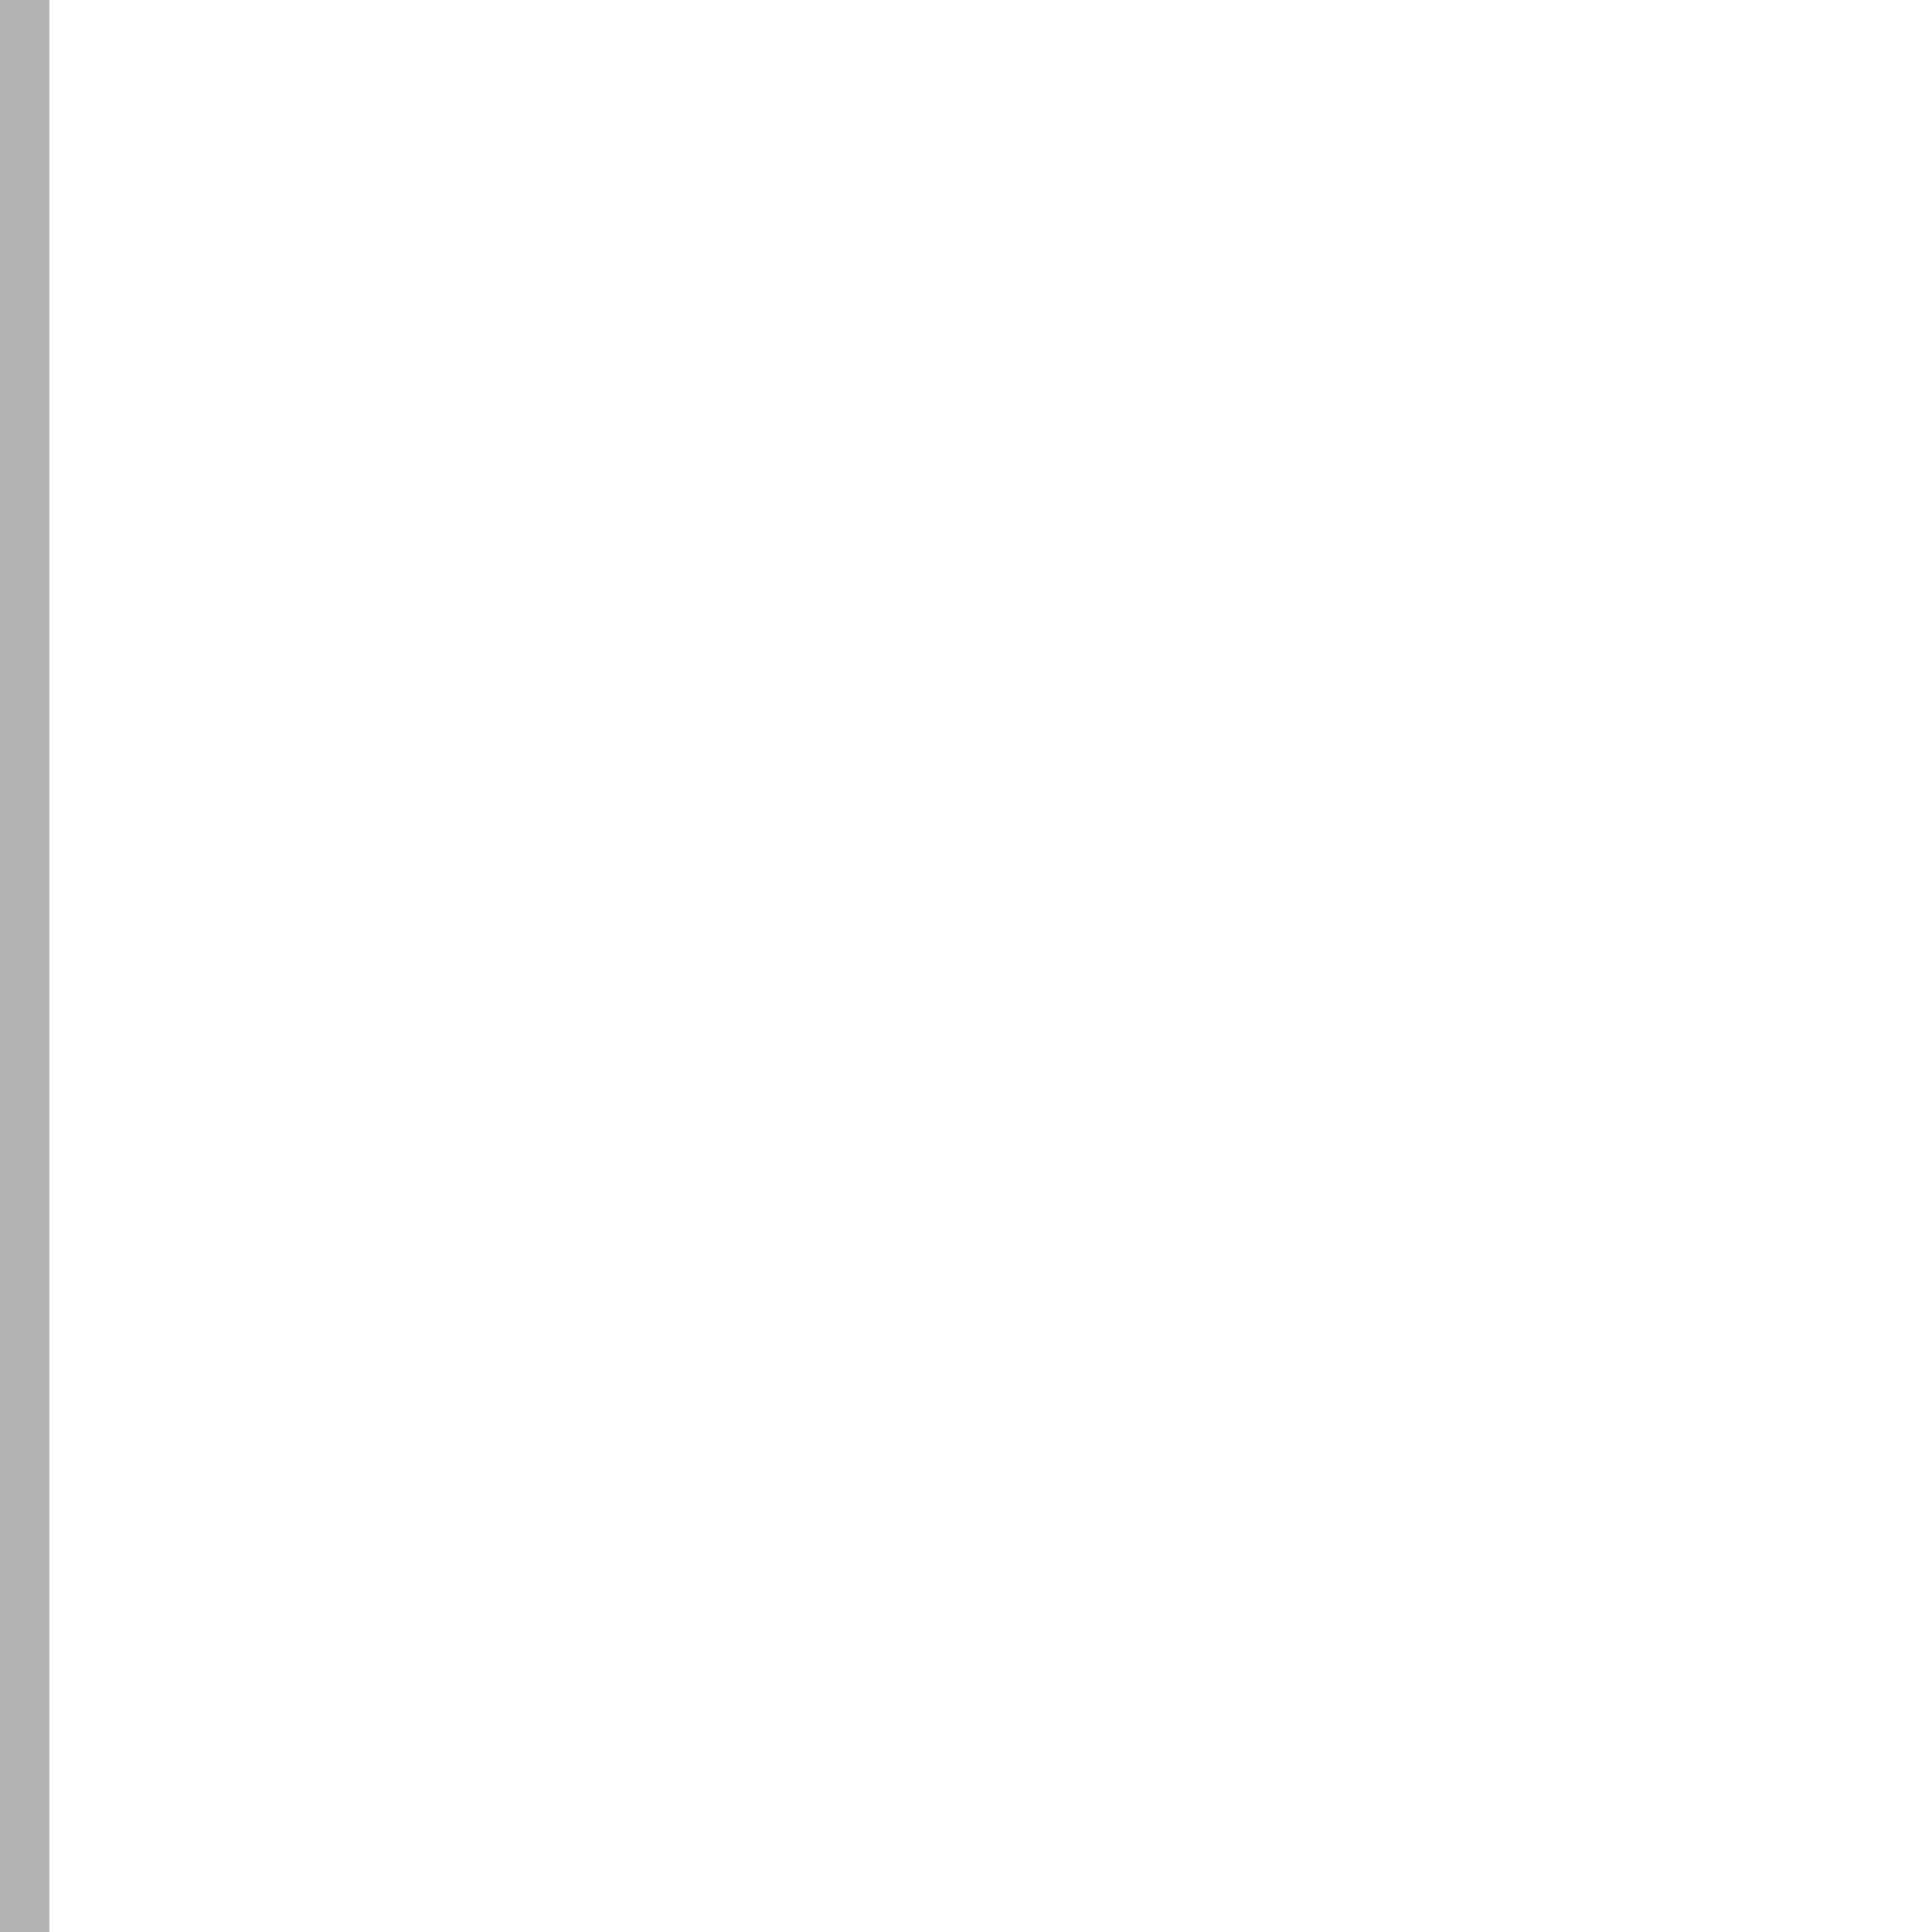
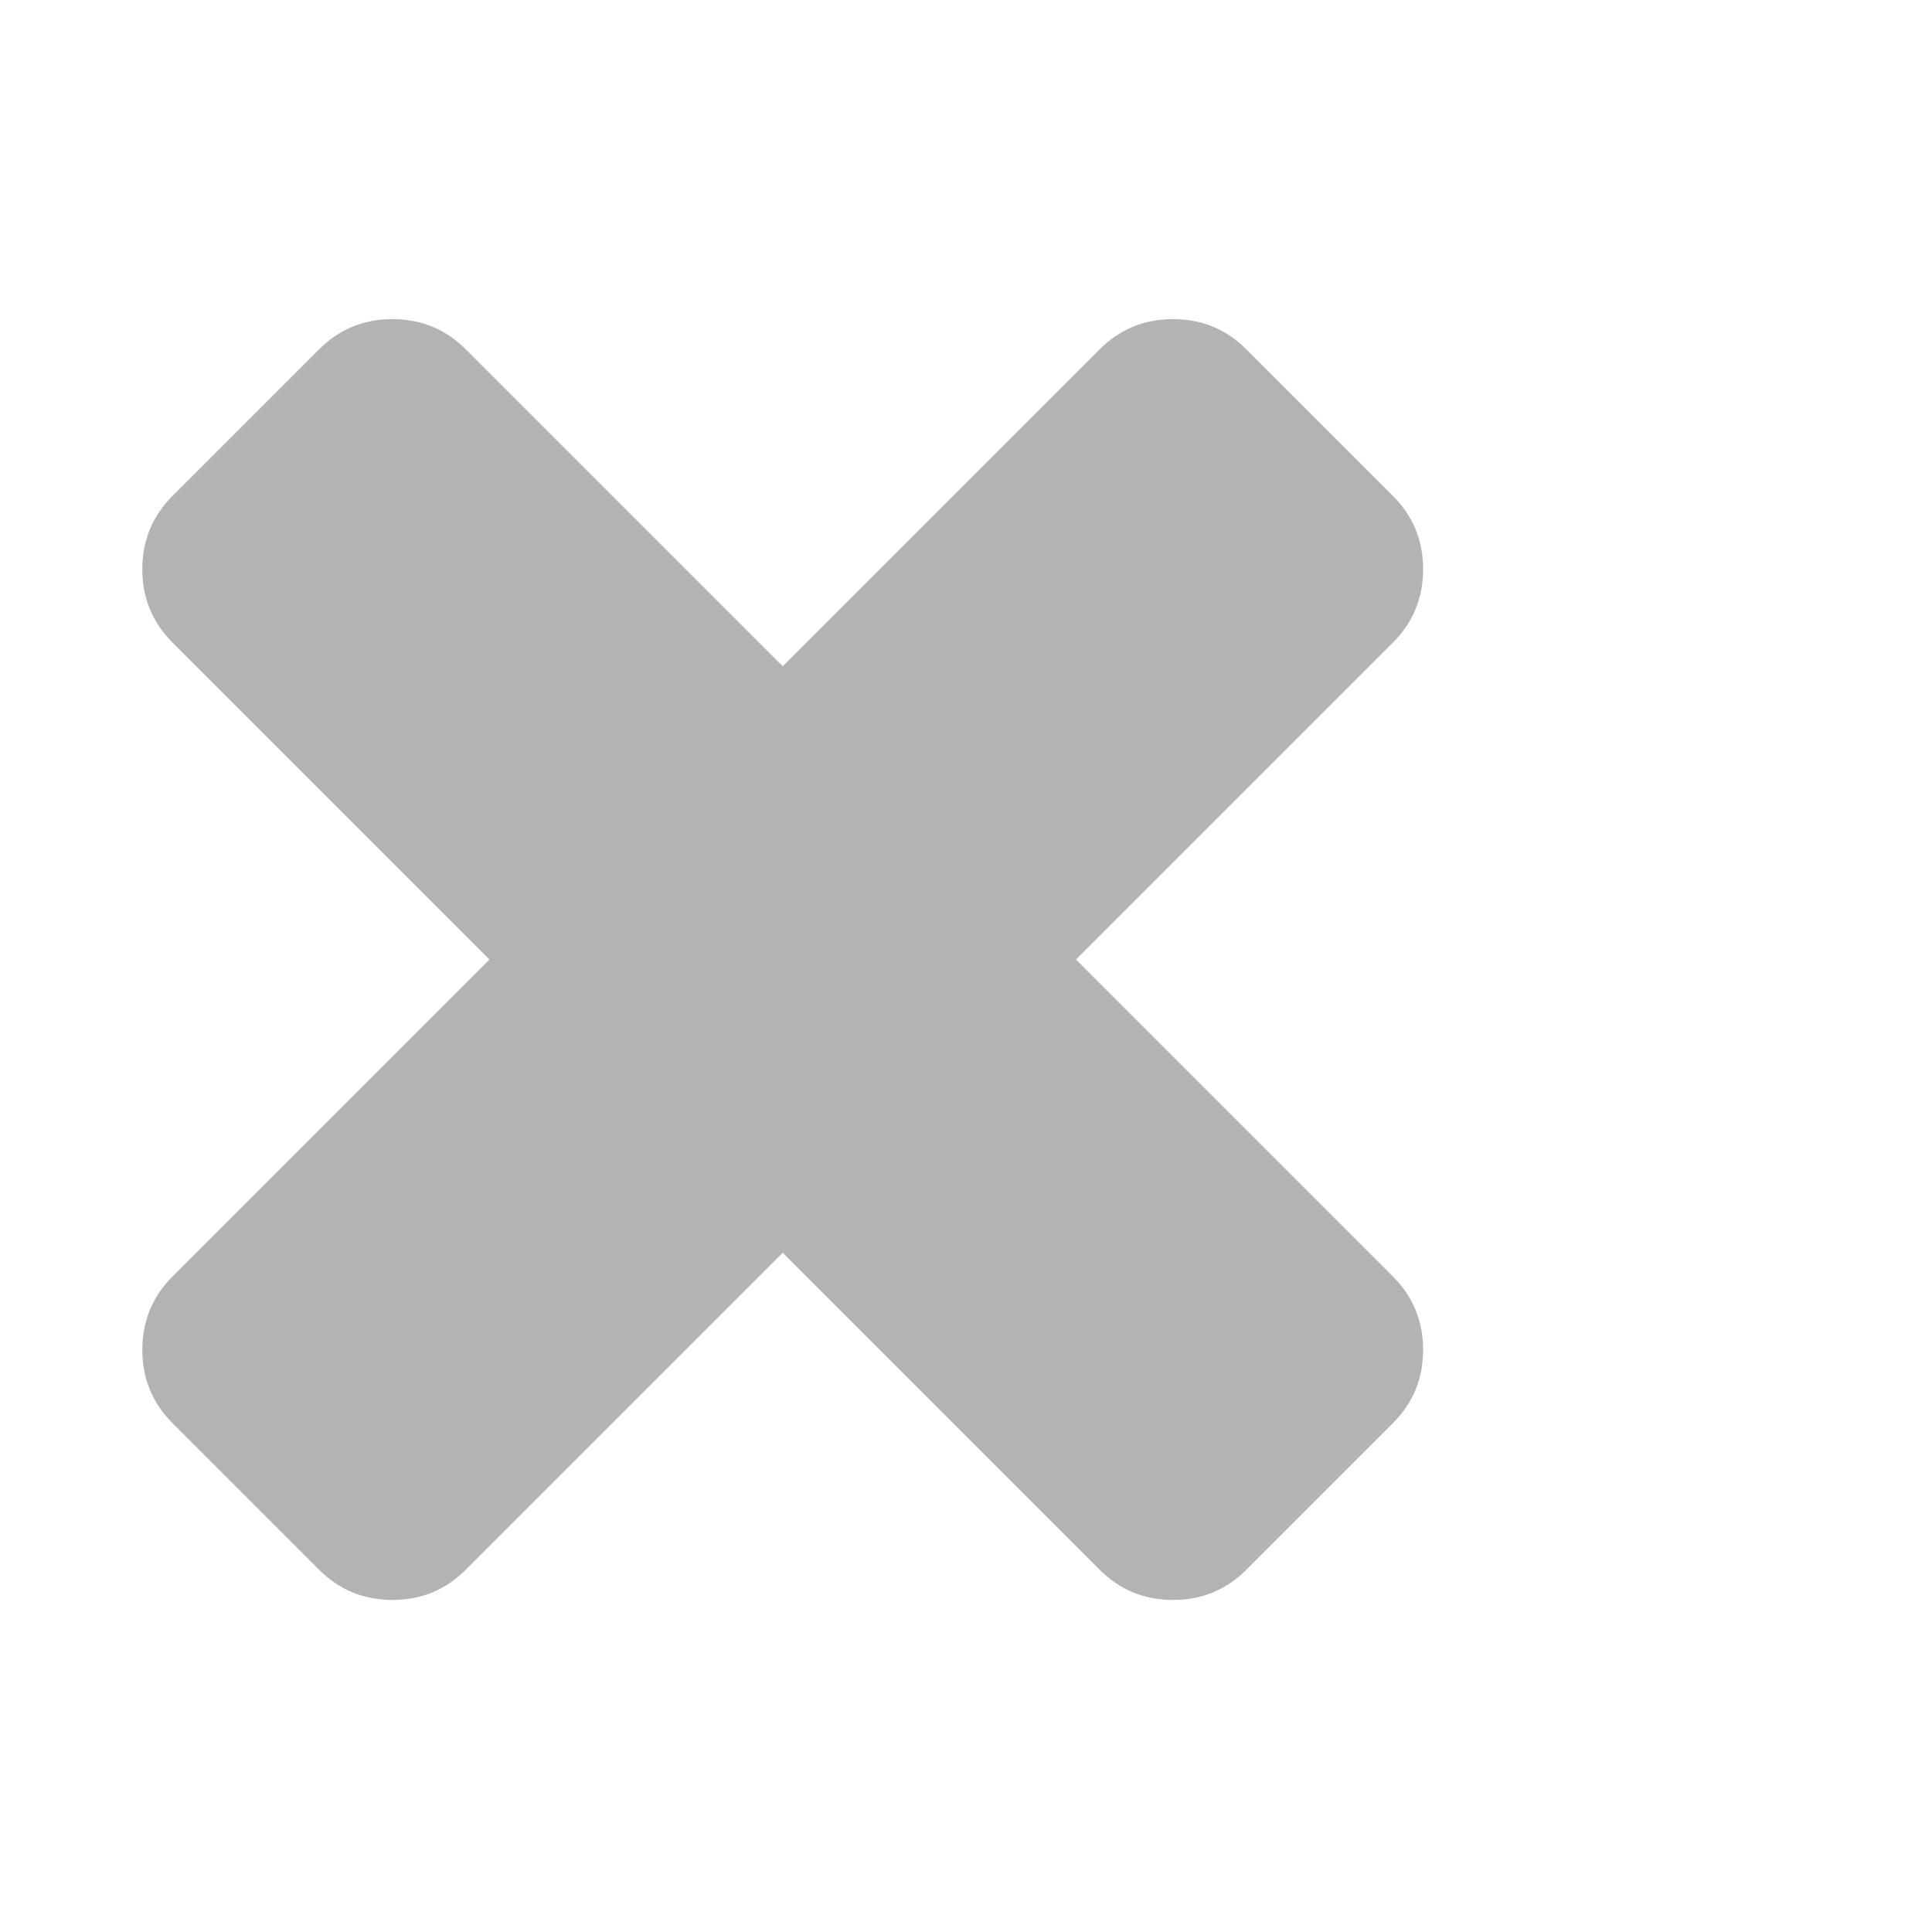
- <svg xmlns="http://www.w3.org/2000/svg" width="11px" height="11px" viewBox="0 0 11 11" version="1.1">
-   <defs />
+ <svg xmlns="http://www.w3.org/2000/svg" width="11px" height="11px" viewBox="0 0 1792 1792">
  <g id="Page-1" stroke="none" stroke-width="1" fill="none" fill-rule="evenodd" fill-opacity="0.3" font-family="FontAwesome" font-size="14" font-weight="normal">
    <g id="Artboard" transform="translate(-170, -70)" fill="#000000">
-       <text id="times---FontAwesome">
-         <tspan x="170" y="80"></tspan>
-       </text>
+       <path d="M1490 1322q0 40-28 68l-136 136q-28 28-68 28t-68-28l-294-294-294 294q-28 28-68 28t-68-28l-136-136q-28-28-28-68t28-68l294-294-294-294q-28-28-28-68t28-68l136-136q28-28 68-28t68 28l294 294 294-294q28-28 68-28t68 28l136 136q28 28 28 68t-28 68l-294 294 294 294q28 28 28 68z" />
    </g>
  </g>
</svg>
